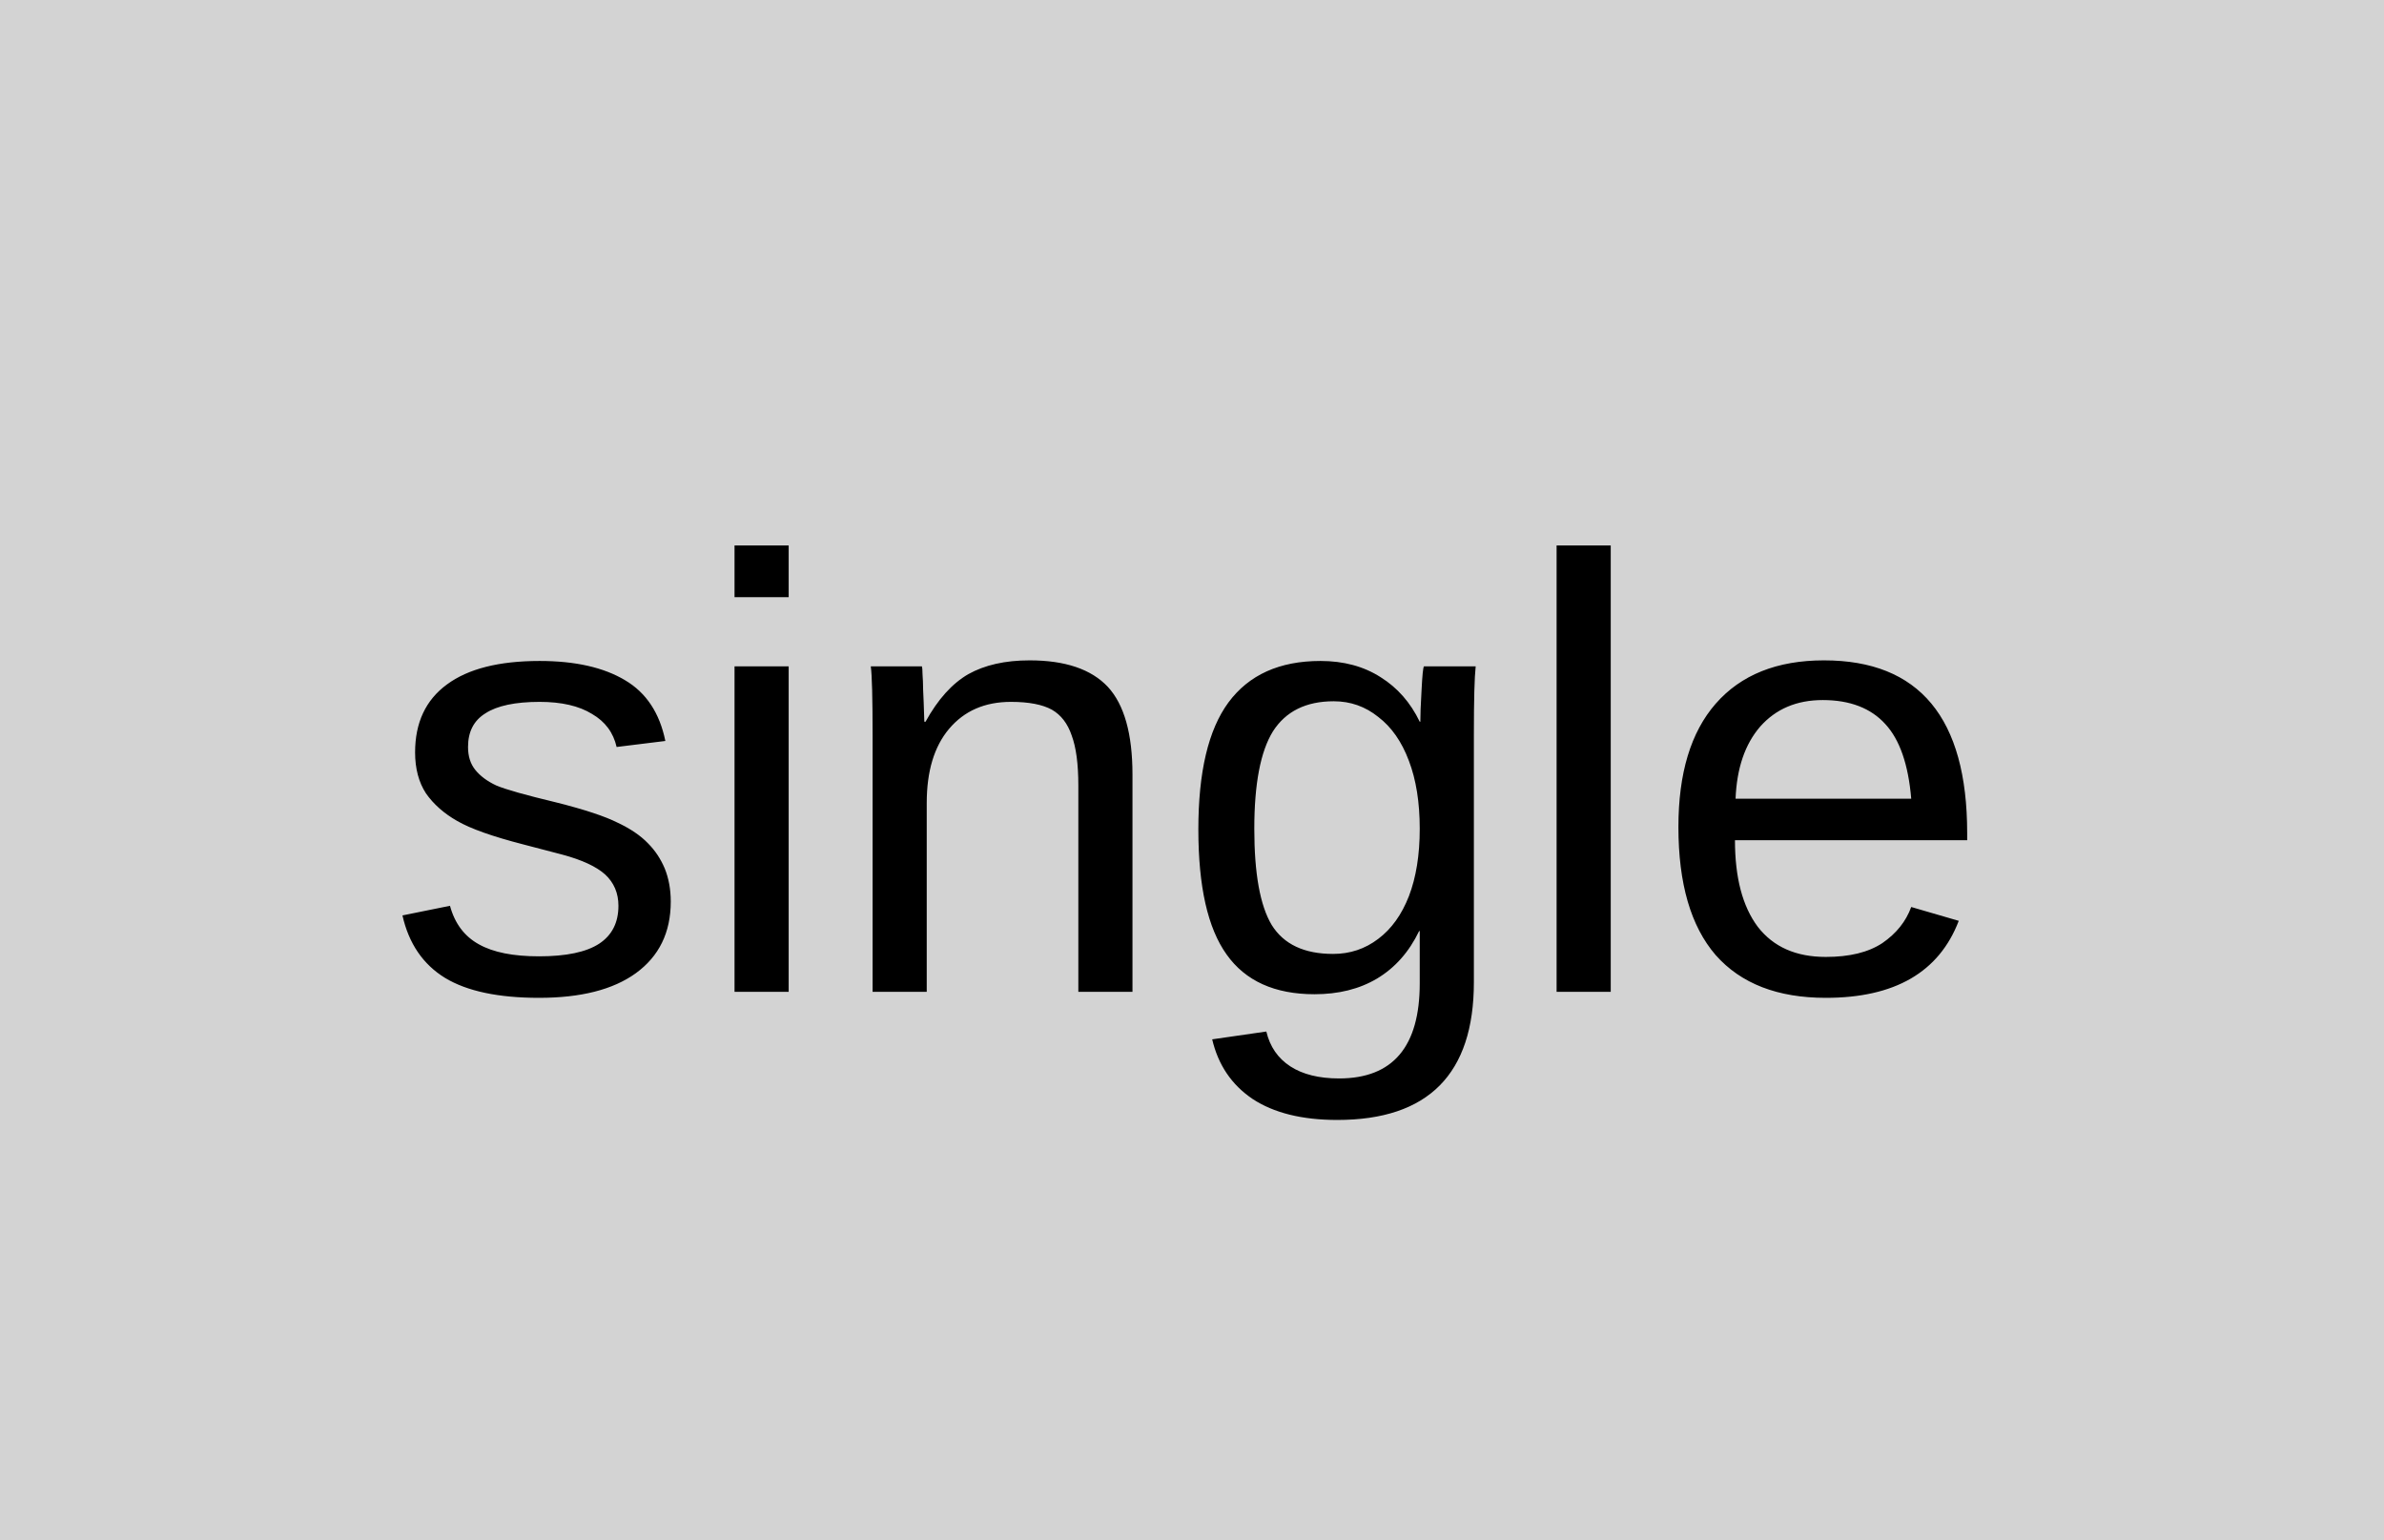
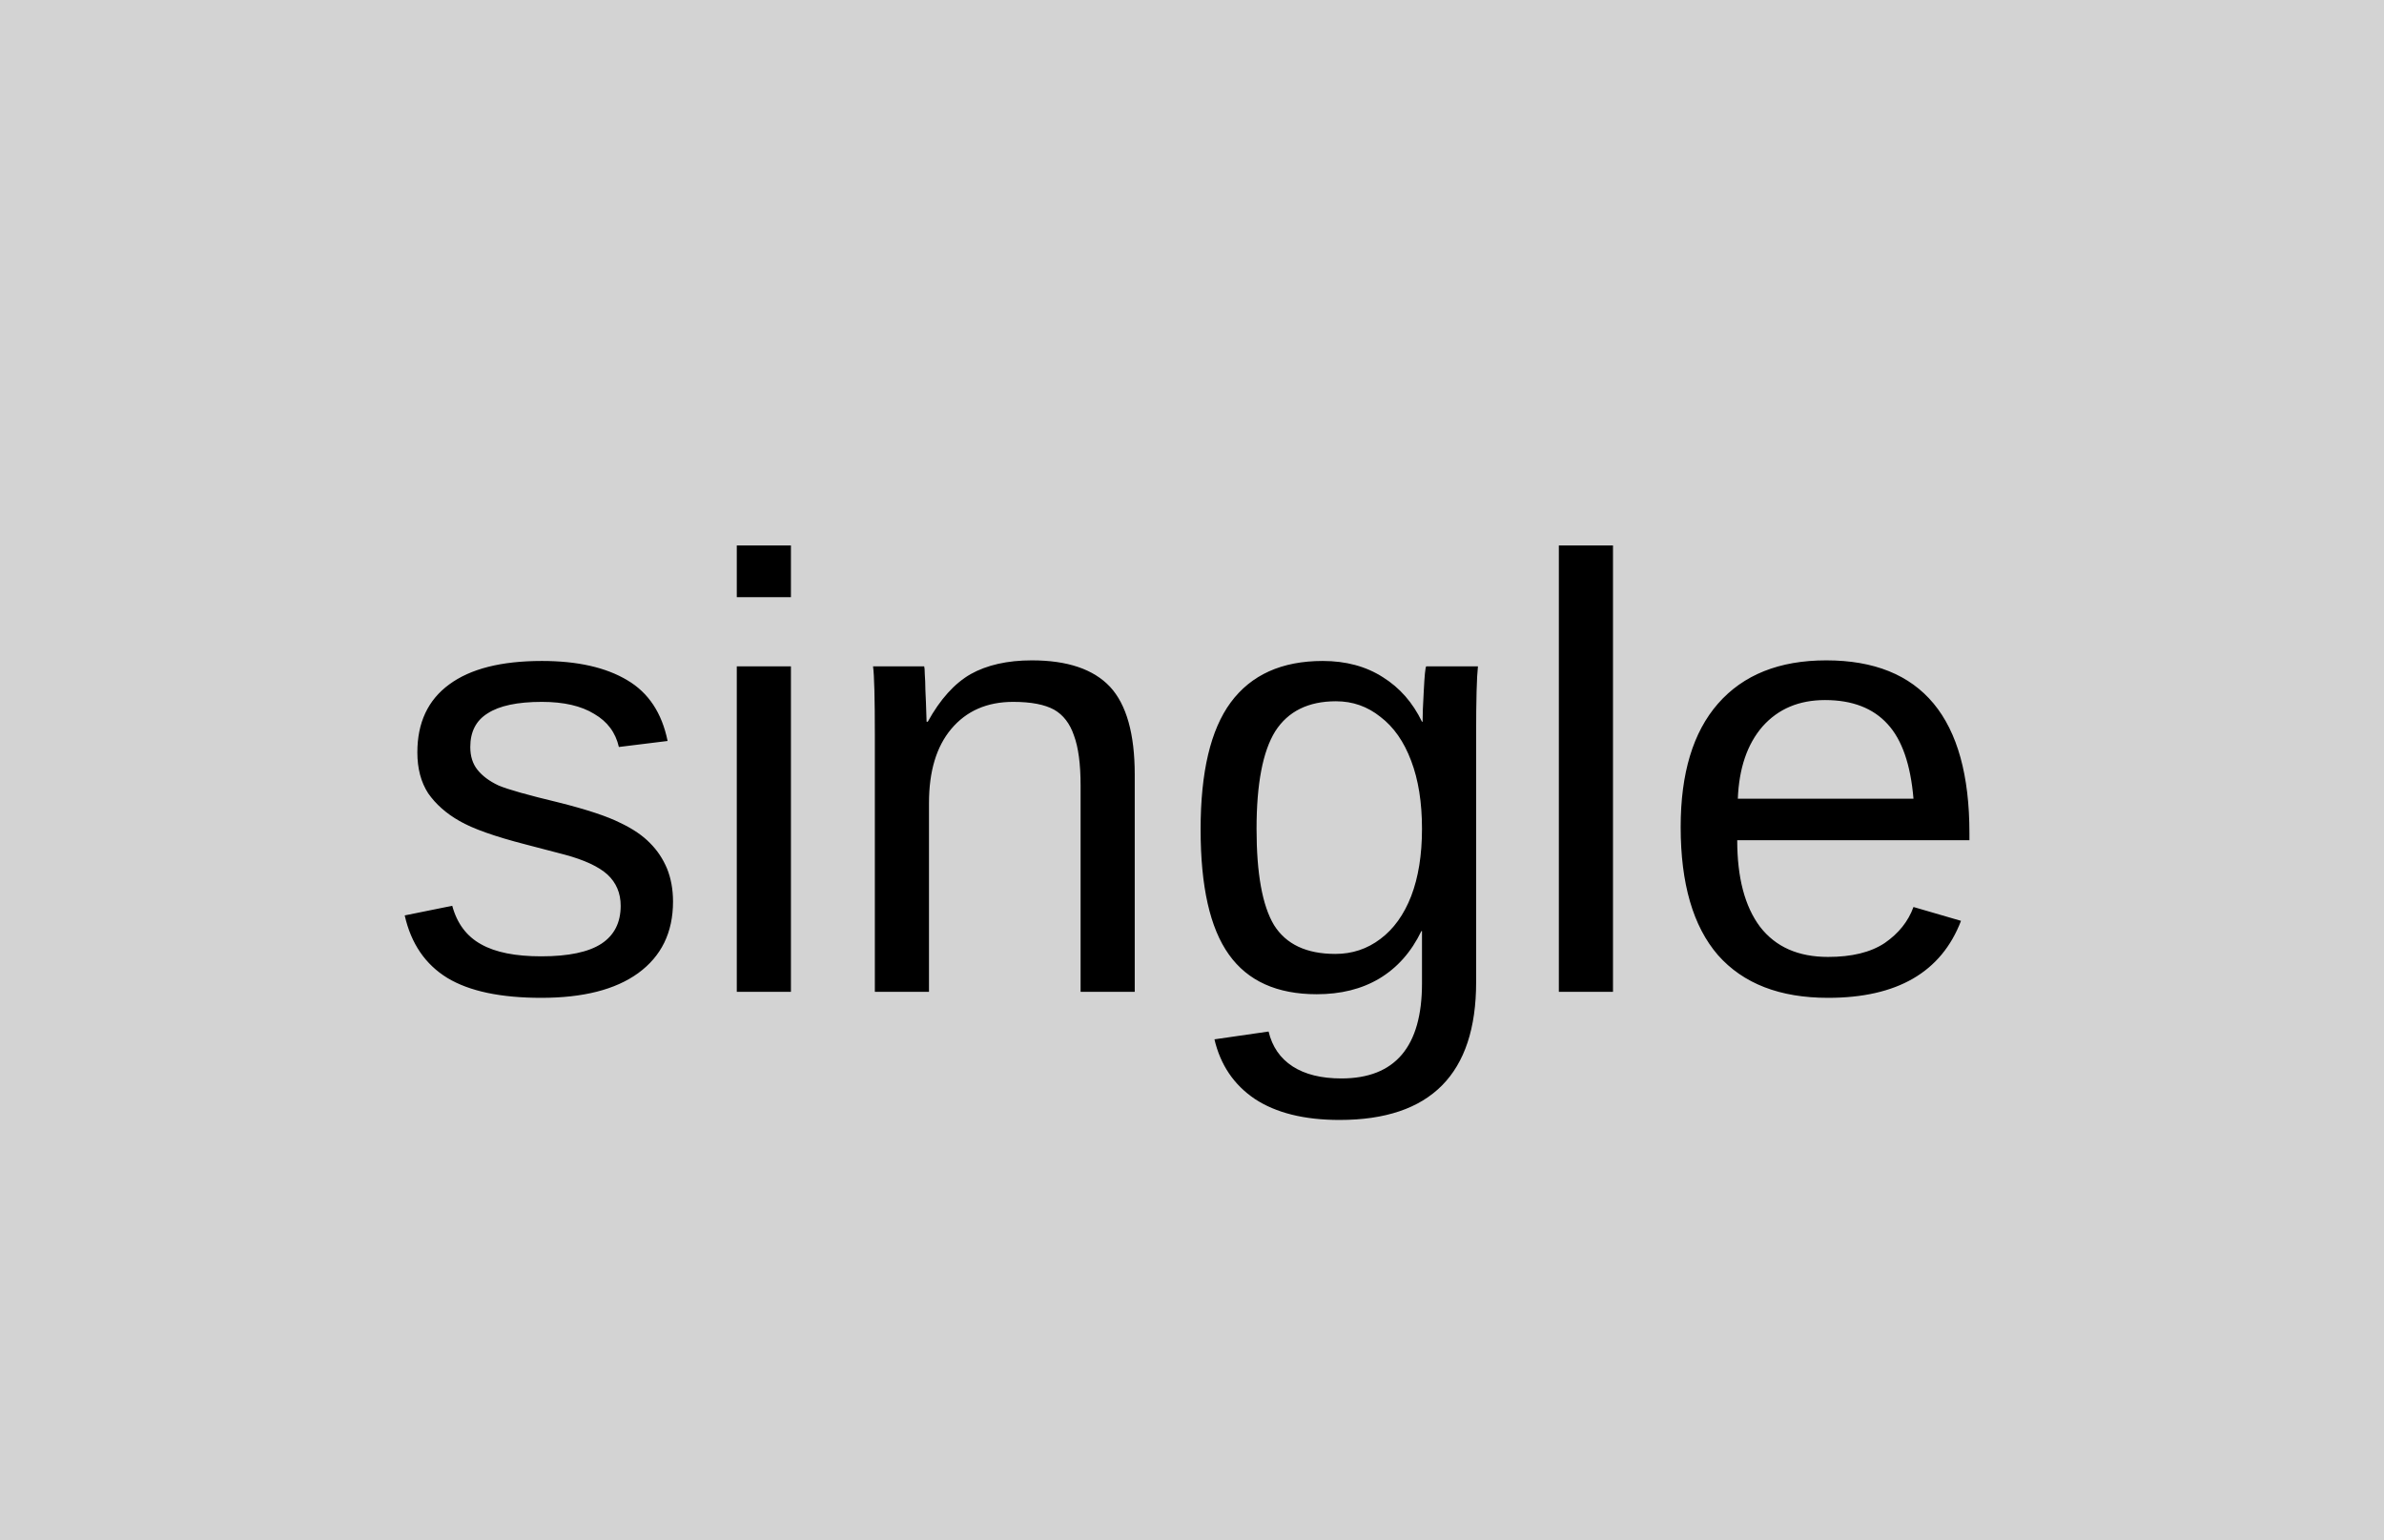
<svg xmlns="http://www.w3.org/2000/svg" height="40" width="61.92">
  <defs>
-     <style type="text/css">text{font-family:arial;font-size:16px}g.anonymous text{font-style:italic}g.parent&gt;rect{fill:none;stroke:gray}g.item&gt;rect{fill:lightgray}g.dependency&gt;text{fill:white;text-anchor:middle}</style>
+     <style type="text/css">text{font-family:arial;font-size:16px}g.anonymous text{font-style:italic}g.parent&gt;rect{fill:none;stroke:gray}g.item&gt;rect{fill:lightgray}g.item&gt;text{text-anchor:middle}g.dependency&gt;text{fill:white;text-anchor:middle}</style>
  </defs>
  <symbol id="down-arrow" preserveAspectRatio="xMidYMax slice" viewBox="0,0,1,1">
    <polygon fill="darkgreen" points="0,0.85 0,0 1,0 1,0.85 0.5,1" />
  </symbol>
  <symbol id="right-arrow" preserveAspectRatio="xMaxYMid slice" viewBox="0,0,1,1">
    <polygon fill="darkred" points="0.85,0 0,0 0,1 0.85,1 1,0.5" />
  </symbol>
  <symbol id="up-arrow" preserveAspectRatio="xMidYMin slice" viewBox="0,0,1,1">
    <polygon fill="darkred" points="0,0.15 0,1 1,1 1,0.15 0.5,0" />
  </symbol>
  <g class="item">
    <rect height="40" width="61.92" />
-     <text x="10" y="25.76">single</text>
+     <text x="30.96" y="25.76">single</text>
  </g>
</svg>
